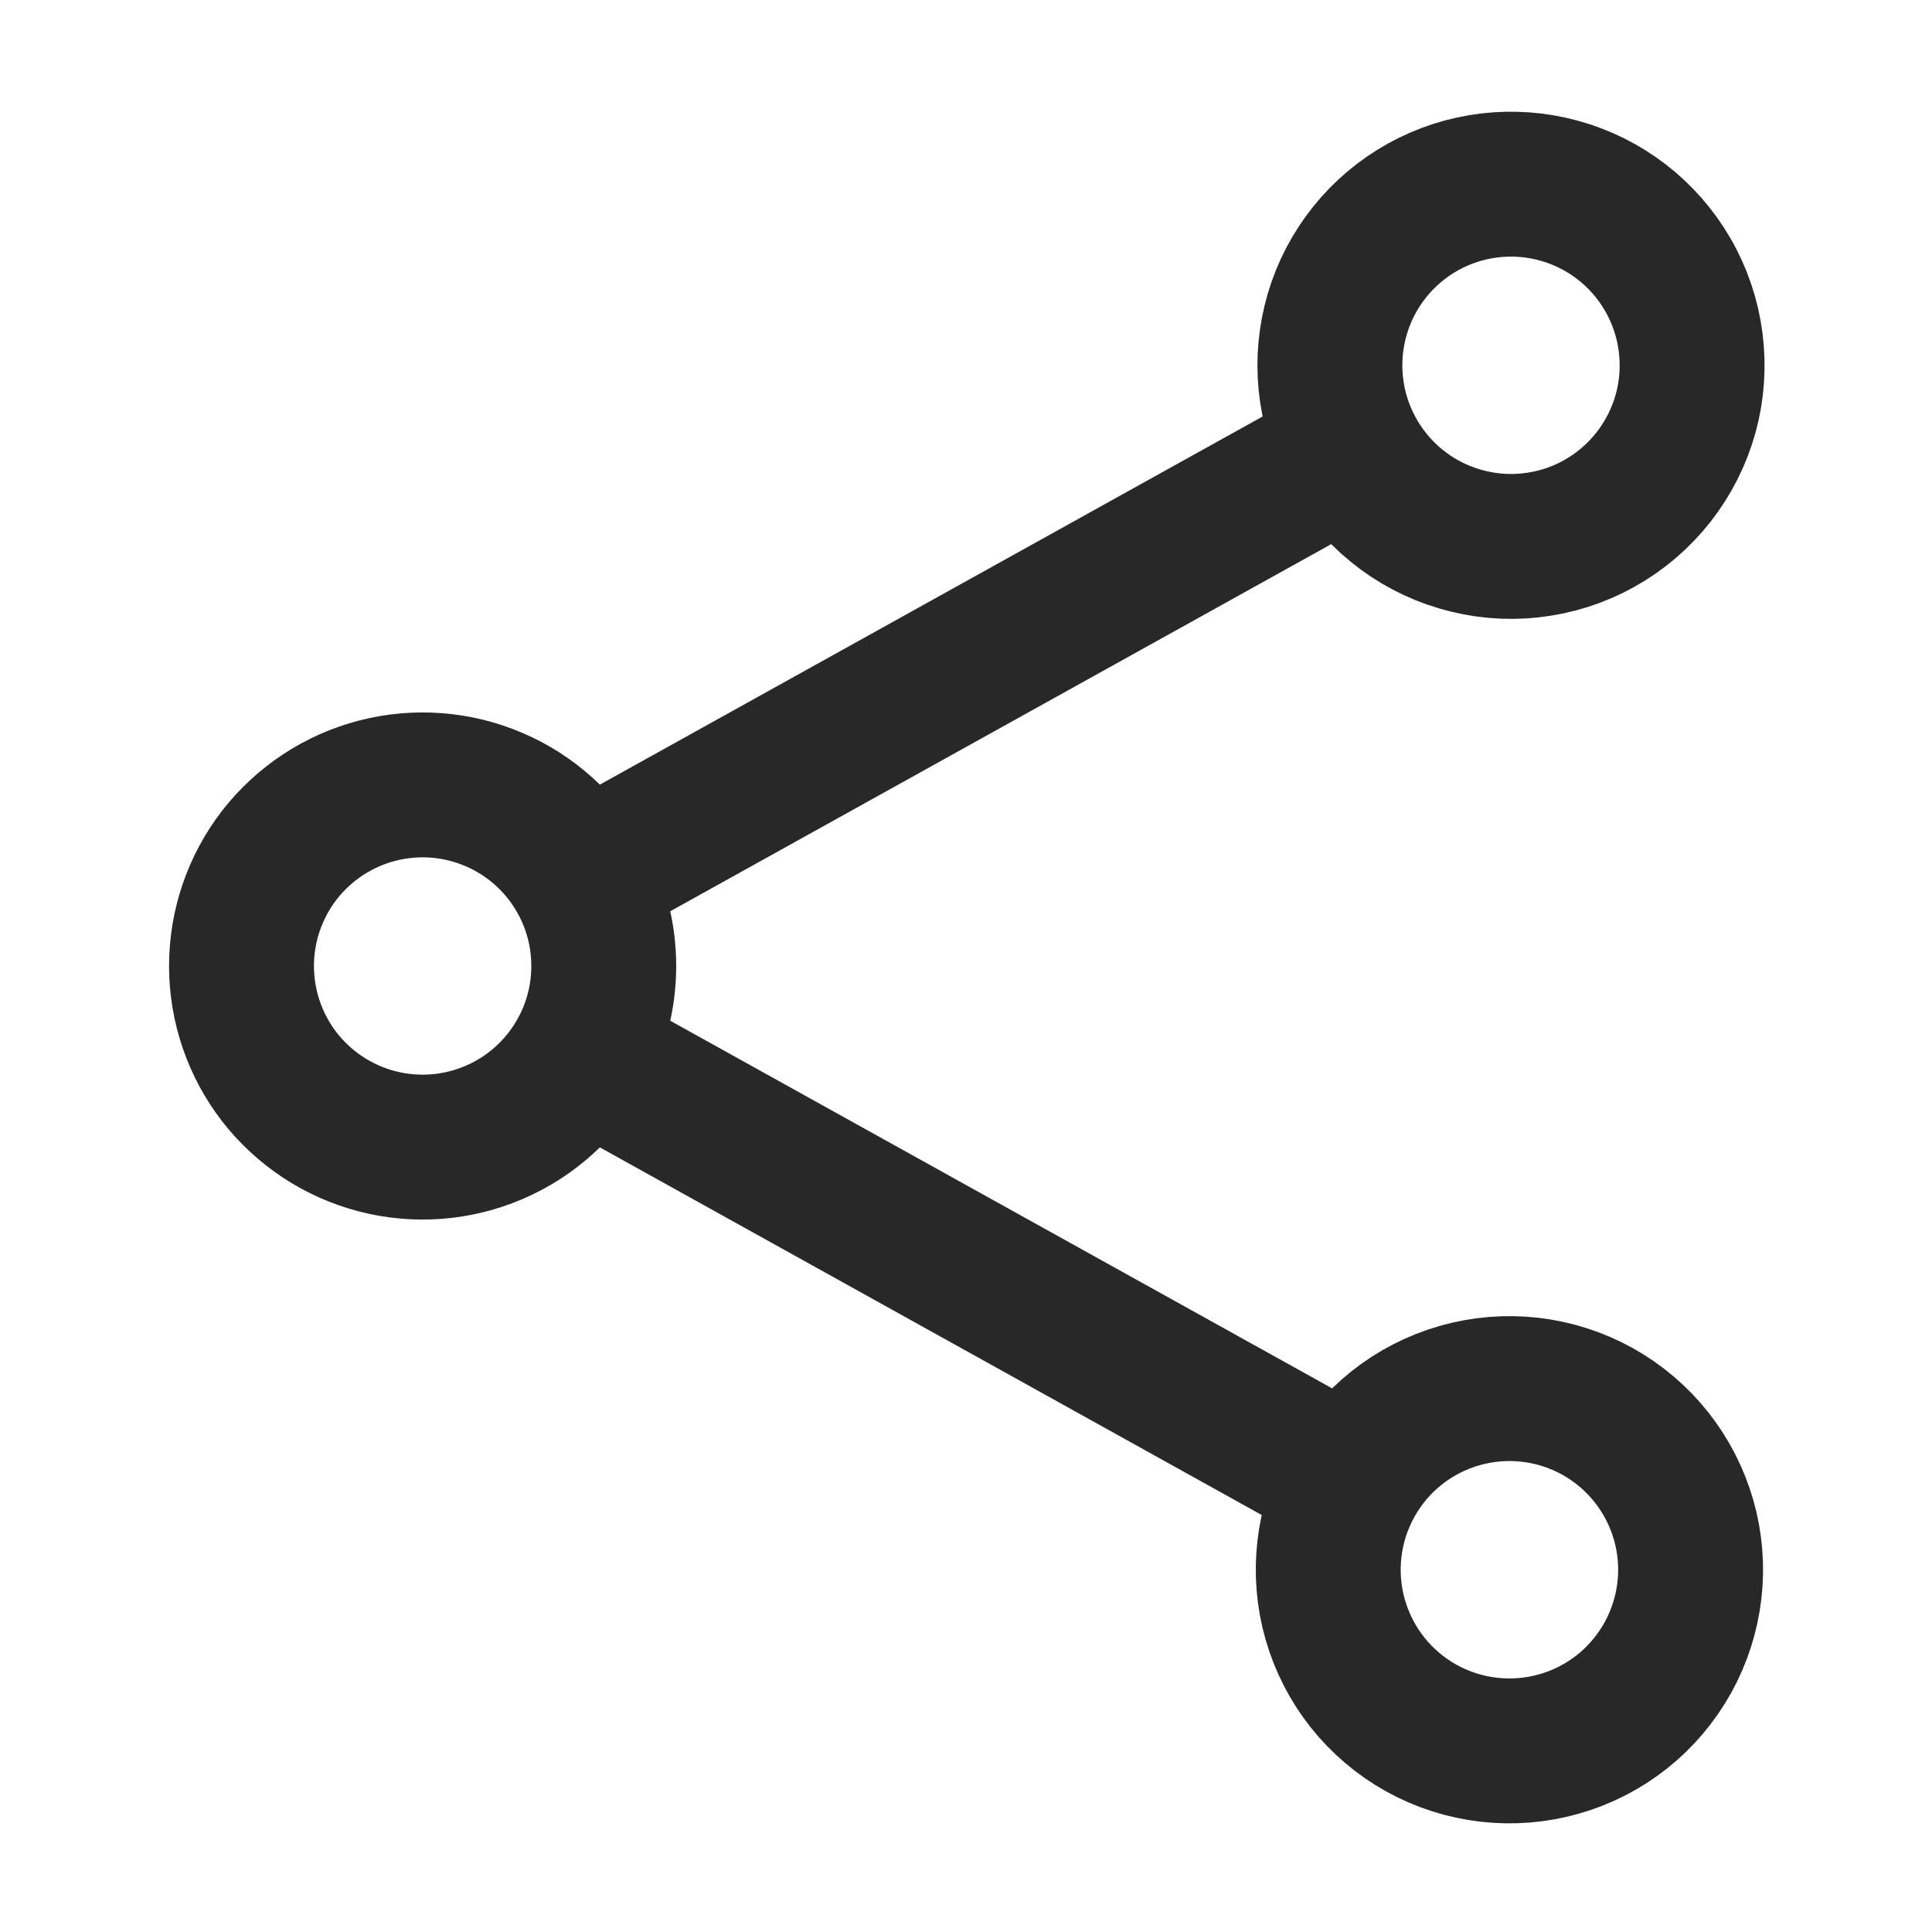
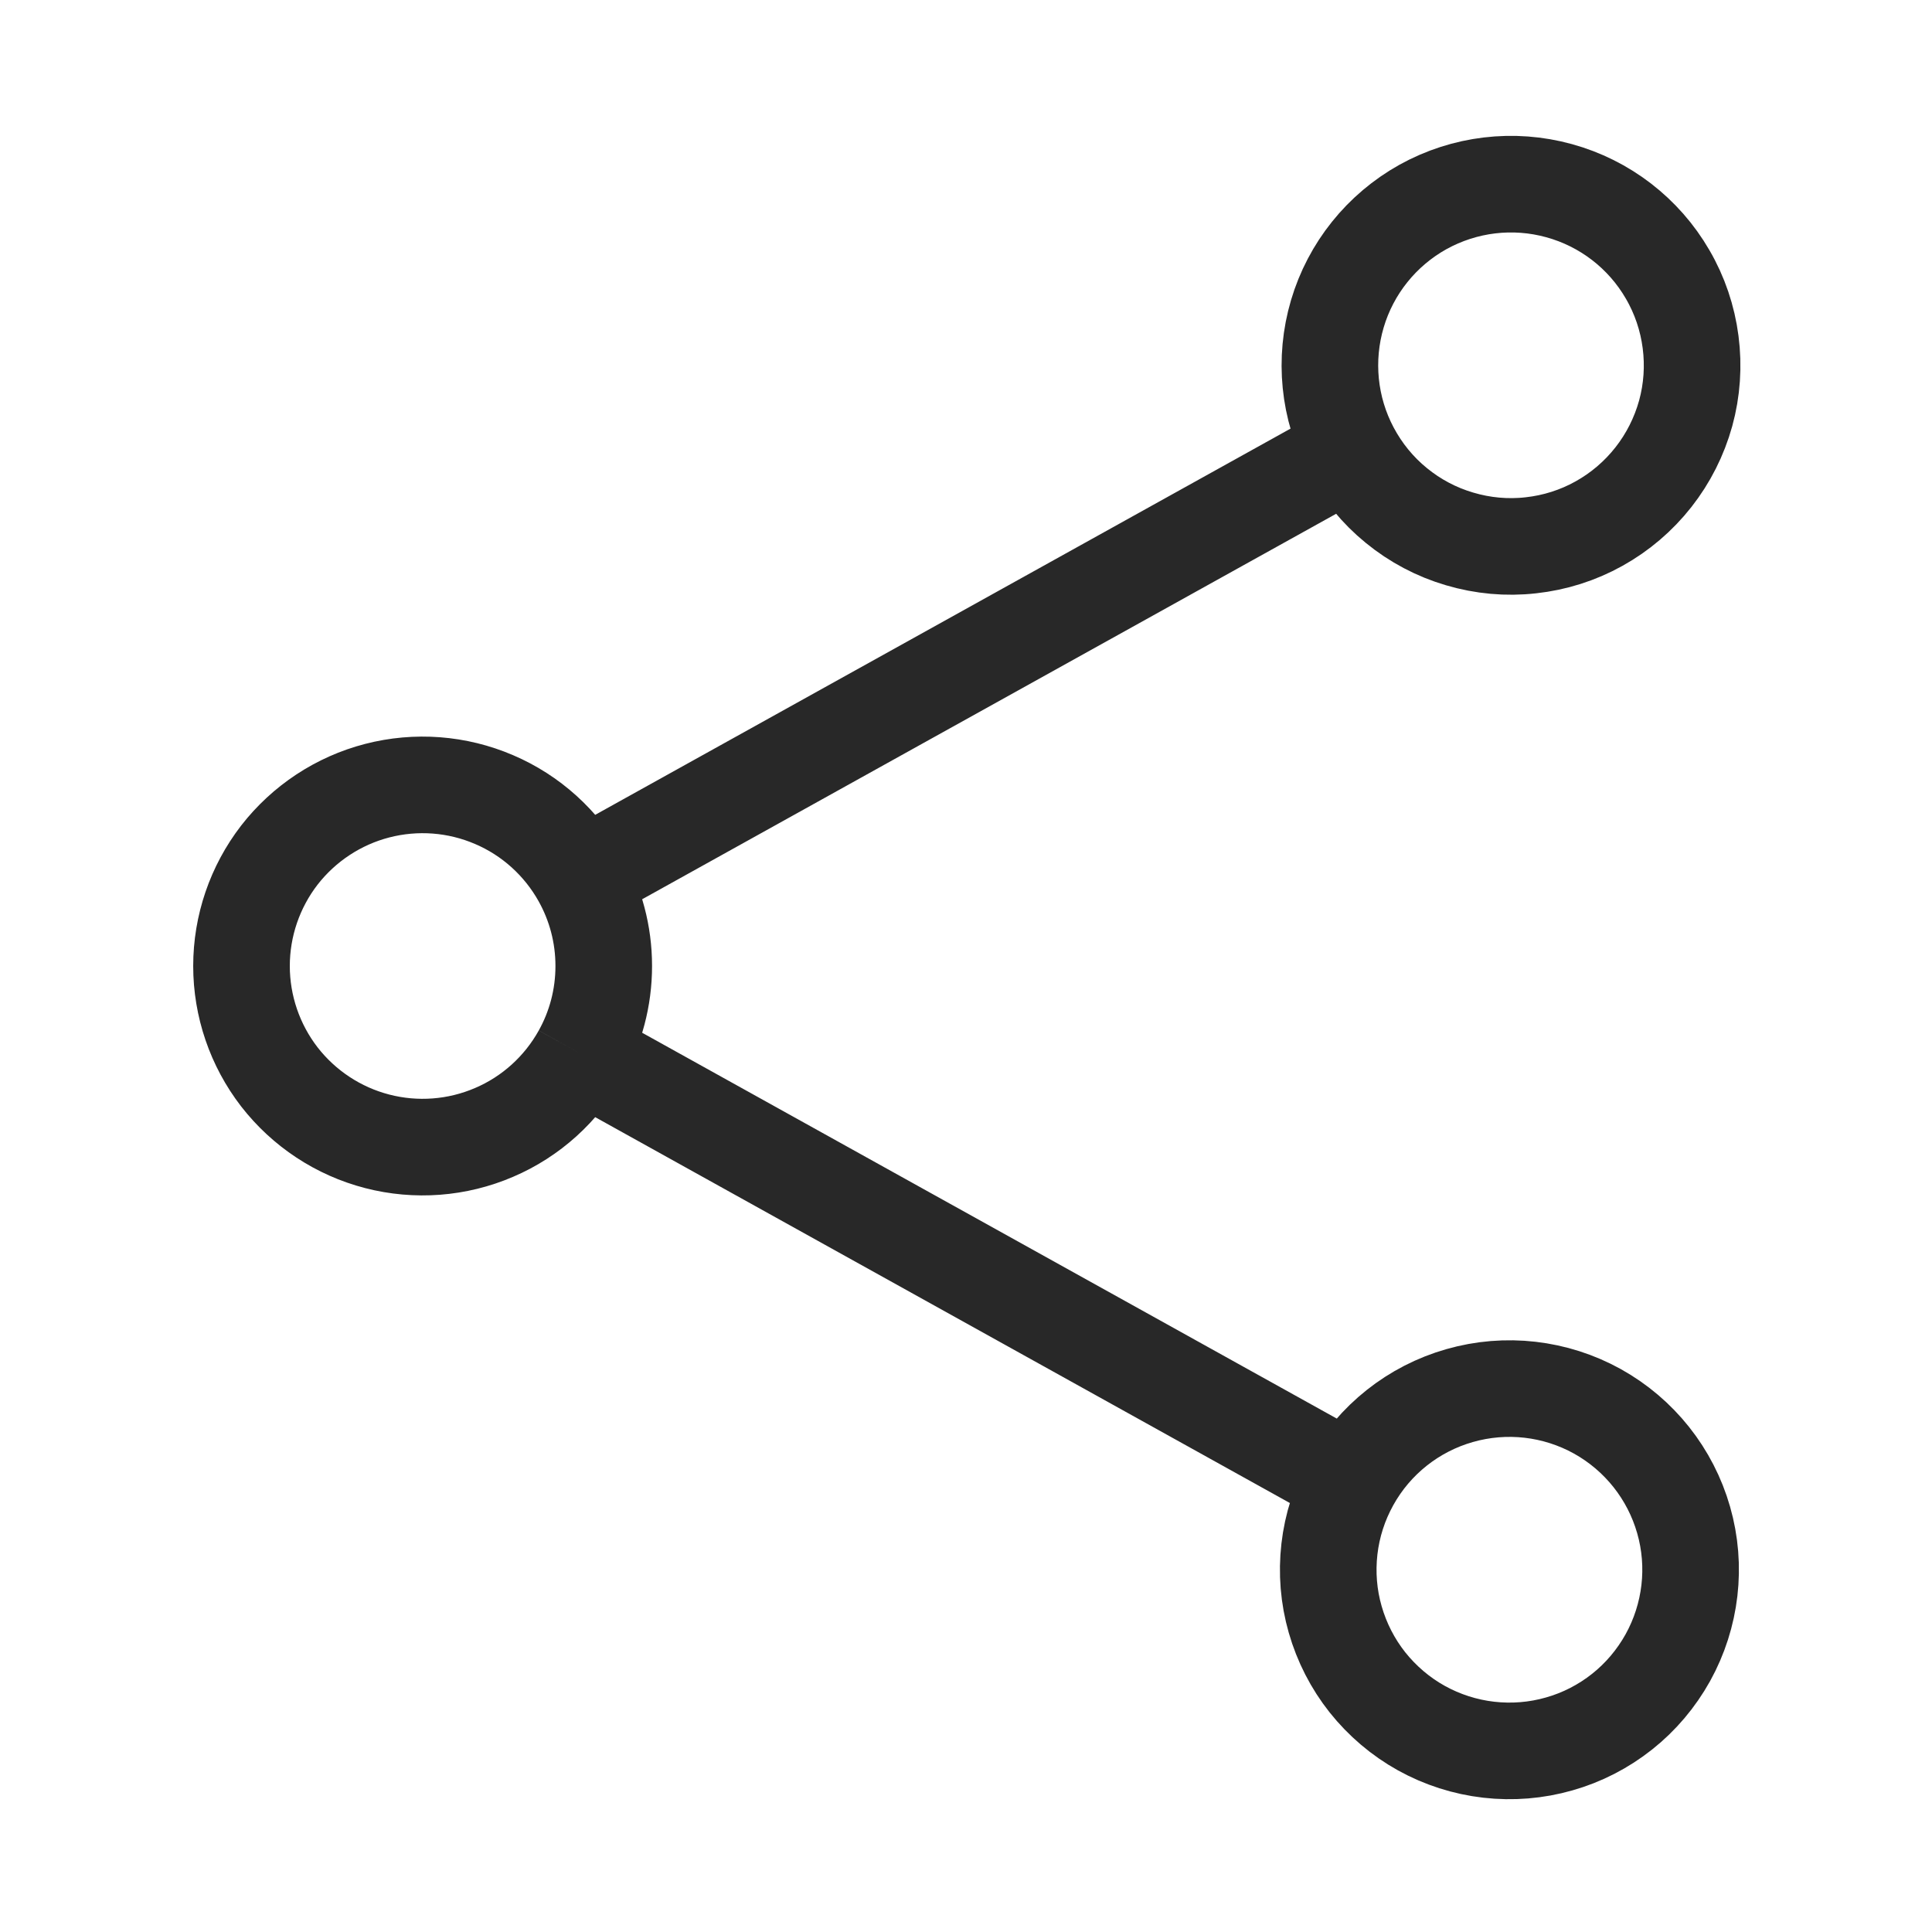
<svg xmlns="http://www.w3.org/2000/svg" width="20" height="20" viewBox="0 0 20 20" fill="none">
-   <path d="M6.014 9.089C5.812 8.726 5.496 8.44 5.114 8.277C4.732 8.113 4.307 8.081 3.905 8.185C3.503 8.289 3.147 8.524 2.892 8.852C2.638 9.181 2.5 9.585 2.5 10C2.5 10.415 2.638 10.819 2.892 11.148C3.147 11.476 3.503 11.711 3.905 11.815C4.307 11.919 4.732 11.887 5.114 11.723C5.496 11.56 5.812 11.274 6.014 10.911M6.014 9.089C6.164 9.359 6.25 9.669 6.25 10C6.25 10.331 6.164 10.642 6.014 10.911M6.014 9.089L13.986 4.661M6.014 10.911L13.986 15.339M13.986 4.661C14.103 4.881 14.262 5.076 14.455 5.233C14.648 5.391 14.871 5.509 15.11 5.579C15.349 5.65 15.599 5.673 15.847 5.645C16.095 5.618 16.335 5.542 16.552 5.421C16.77 5.3 16.962 5.136 17.116 4.94C17.27 4.744 17.383 4.52 17.45 4.279C17.516 4.039 17.533 3.788 17.501 3.541C17.469 3.294 17.389 3.056 17.263 2.84C17.017 2.415 16.613 2.104 16.14 1.974C15.666 1.843 15.161 1.904 14.731 2.142C14.302 2.381 13.983 2.778 13.844 3.249C13.705 3.72 13.755 4.227 13.986 4.661ZM13.986 15.339C13.866 15.555 13.79 15.791 13.762 16.036C13.734 16.281 13.754 16.529 13.822 16.765C13.89 17.002 14.003 17.223 14.156 17.416C14.31 17.609 14.499 17.77 14.715 17.89C14.93 18.009 15.167 18.085 15.411 18.113C15.656 18.141 15.904 18.121 16.141 18.053C16.378 17.986 16.599 17.872 16.792 17.719C16.985 17.566 17.145 17.376 17.265 17.161C17.506 16.726 17.566 16.213 17.429 15.735C17.292 15.256 16.971 14.852 16.536 14.61C16.101 14.369 15.588 14.31 15.11 14.447C14.632 14.583 14.227 14.904 13.986 15.339Z" stroke="#282828" stroke-width="1.5" stroke-linecap="round" stroke-linejoin="round" />
+   <path d="M6.014 9.089C5.812 8.726 5.496 8.44 5.114 8.277C4.732 8.113 4.307 8.081 3.905 8.185C3.503 8.289 3.147 8.524 2.892 8.852C2.638 9.181 2.5 9.585 2.5 10C2.5 10.415 2.638 10.819 2.892 11.148C3.147 11.476 3.503 11.711 3.905 11.815C4.307 11.919 4.732 11.887 5.114 11.723C5.496 11.56 5.812 11.274 6.014 10.911M6.014 9.089C6.164 9.359 6.25 9.669 6.25 10C6.25 10.331 6.164 10.642 6.014 10.911M6.014 9.089L13.986 4.661M6.014 10.911L13.986 15.339M13.986 4.661C14.103 4.881 14.262 5.076 14.455 5.233C14.648 5.391 14.871 5.509 15.11 5.579C15.349 5.65 15.599 5.673 15.847 5.645C16.095 5.618 16.335 5.542 16.552 5.421C16.77 5.3 16.962 5.136 17.116 4.94C17.27 4.744 17.383 4.52 17.45 4.279C17.516 4.039 17.533 3.788 17.501 3.541C17.469 3.294 17.389 3.056 17.263 2.84C17.017 2.415 16.613 2.104 16.14 1.974C15.666 1.843 15.161 1.904 14.731 2.142C14.302 2.381 13.983 2.778 13.844 3.249C13.705 3.72 13.755 4.227 13.986 4.661ZM13.986 15.339C13.866 15.555 13.79 15.791 13.762 16.036C13.734 16.281 13.754 16.529 13.822 16.765C13.89 17.002 14.003 17.223 14.156 17.416C14.31 17.609 14.499 17.77 14.715 17.89C14.93 18.009 15.167 18.085 15.411 18.113C15.656 18.141 15.904 18.121 16.141 18.053C16.378 17.986 16.599 17.872 16.792 17.719C16.985 17.566 17.145 17.376 17.265 17.161C17.506 16.726 17.566 16.213 17.429 15.735C17.292 15.256 16.971 14.852 16.536 14.61C16.101 14.369 15.588 14.31 15.11 14.447C14.632 14.583 14.227 14.904 13.986 15.339Z" stroke="#282828" strokeWidth="1.5" strokeLinecap="round" strokeLinejoin="round" />
</svg>
